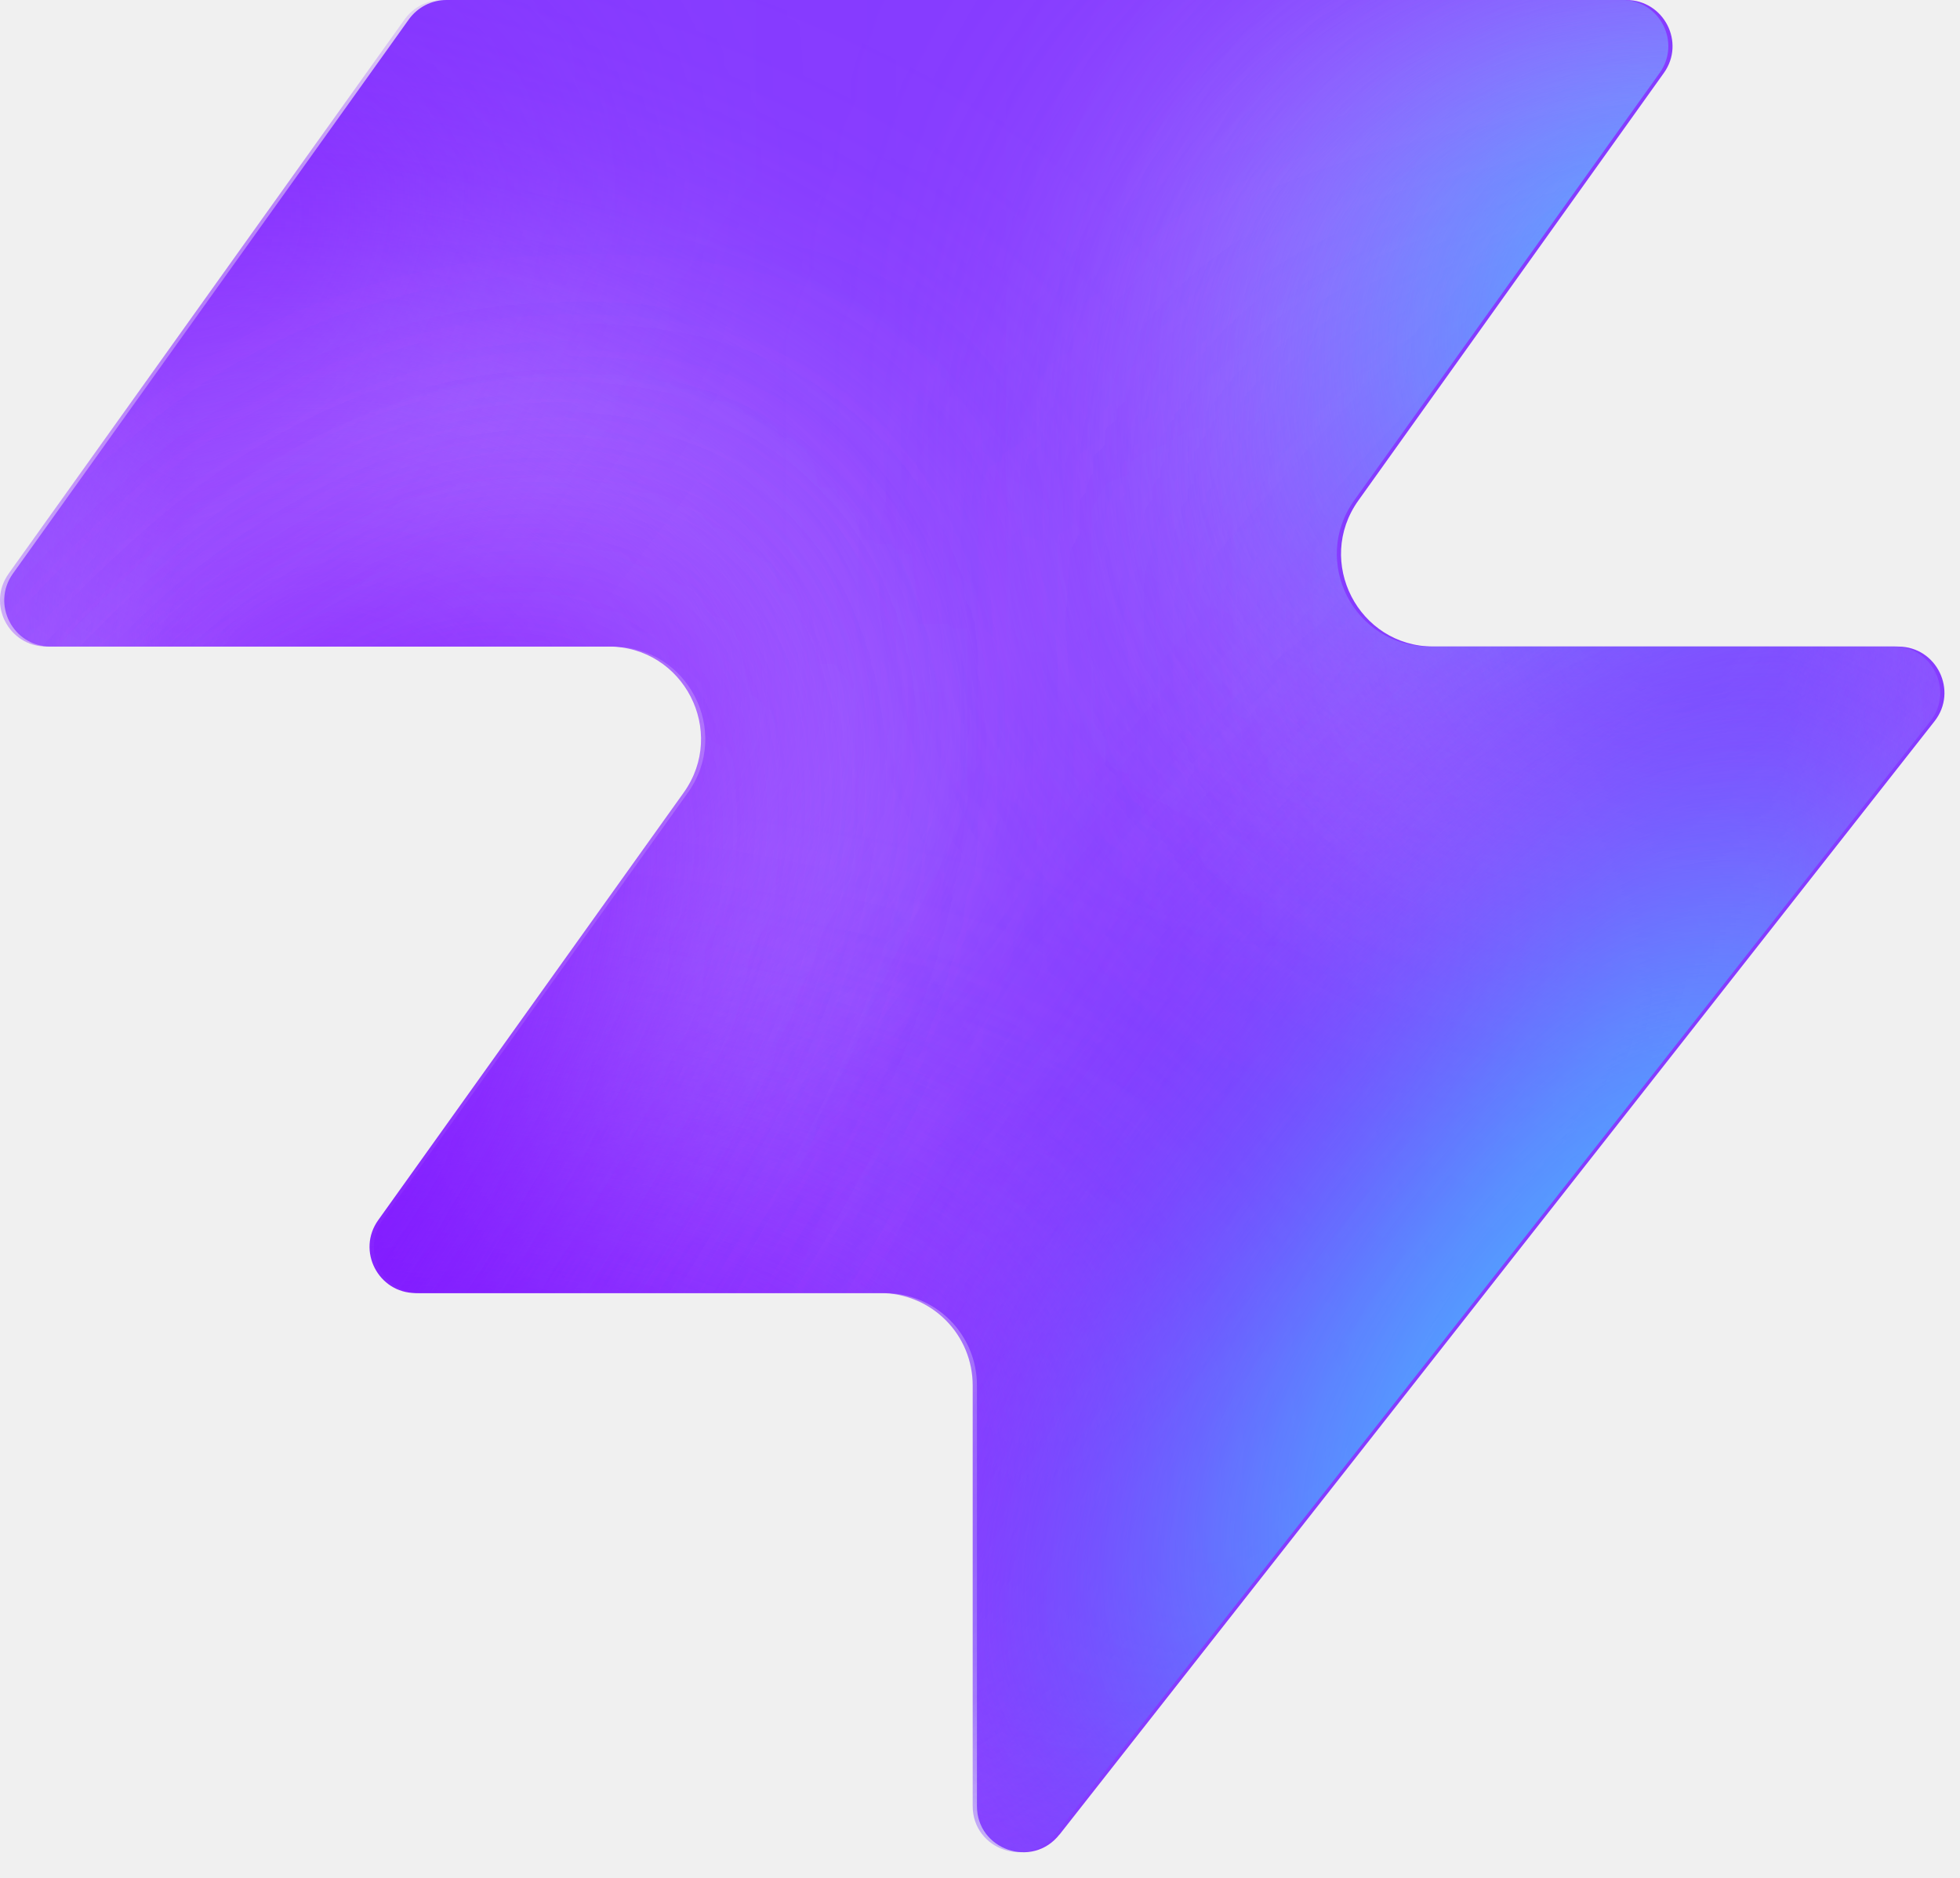
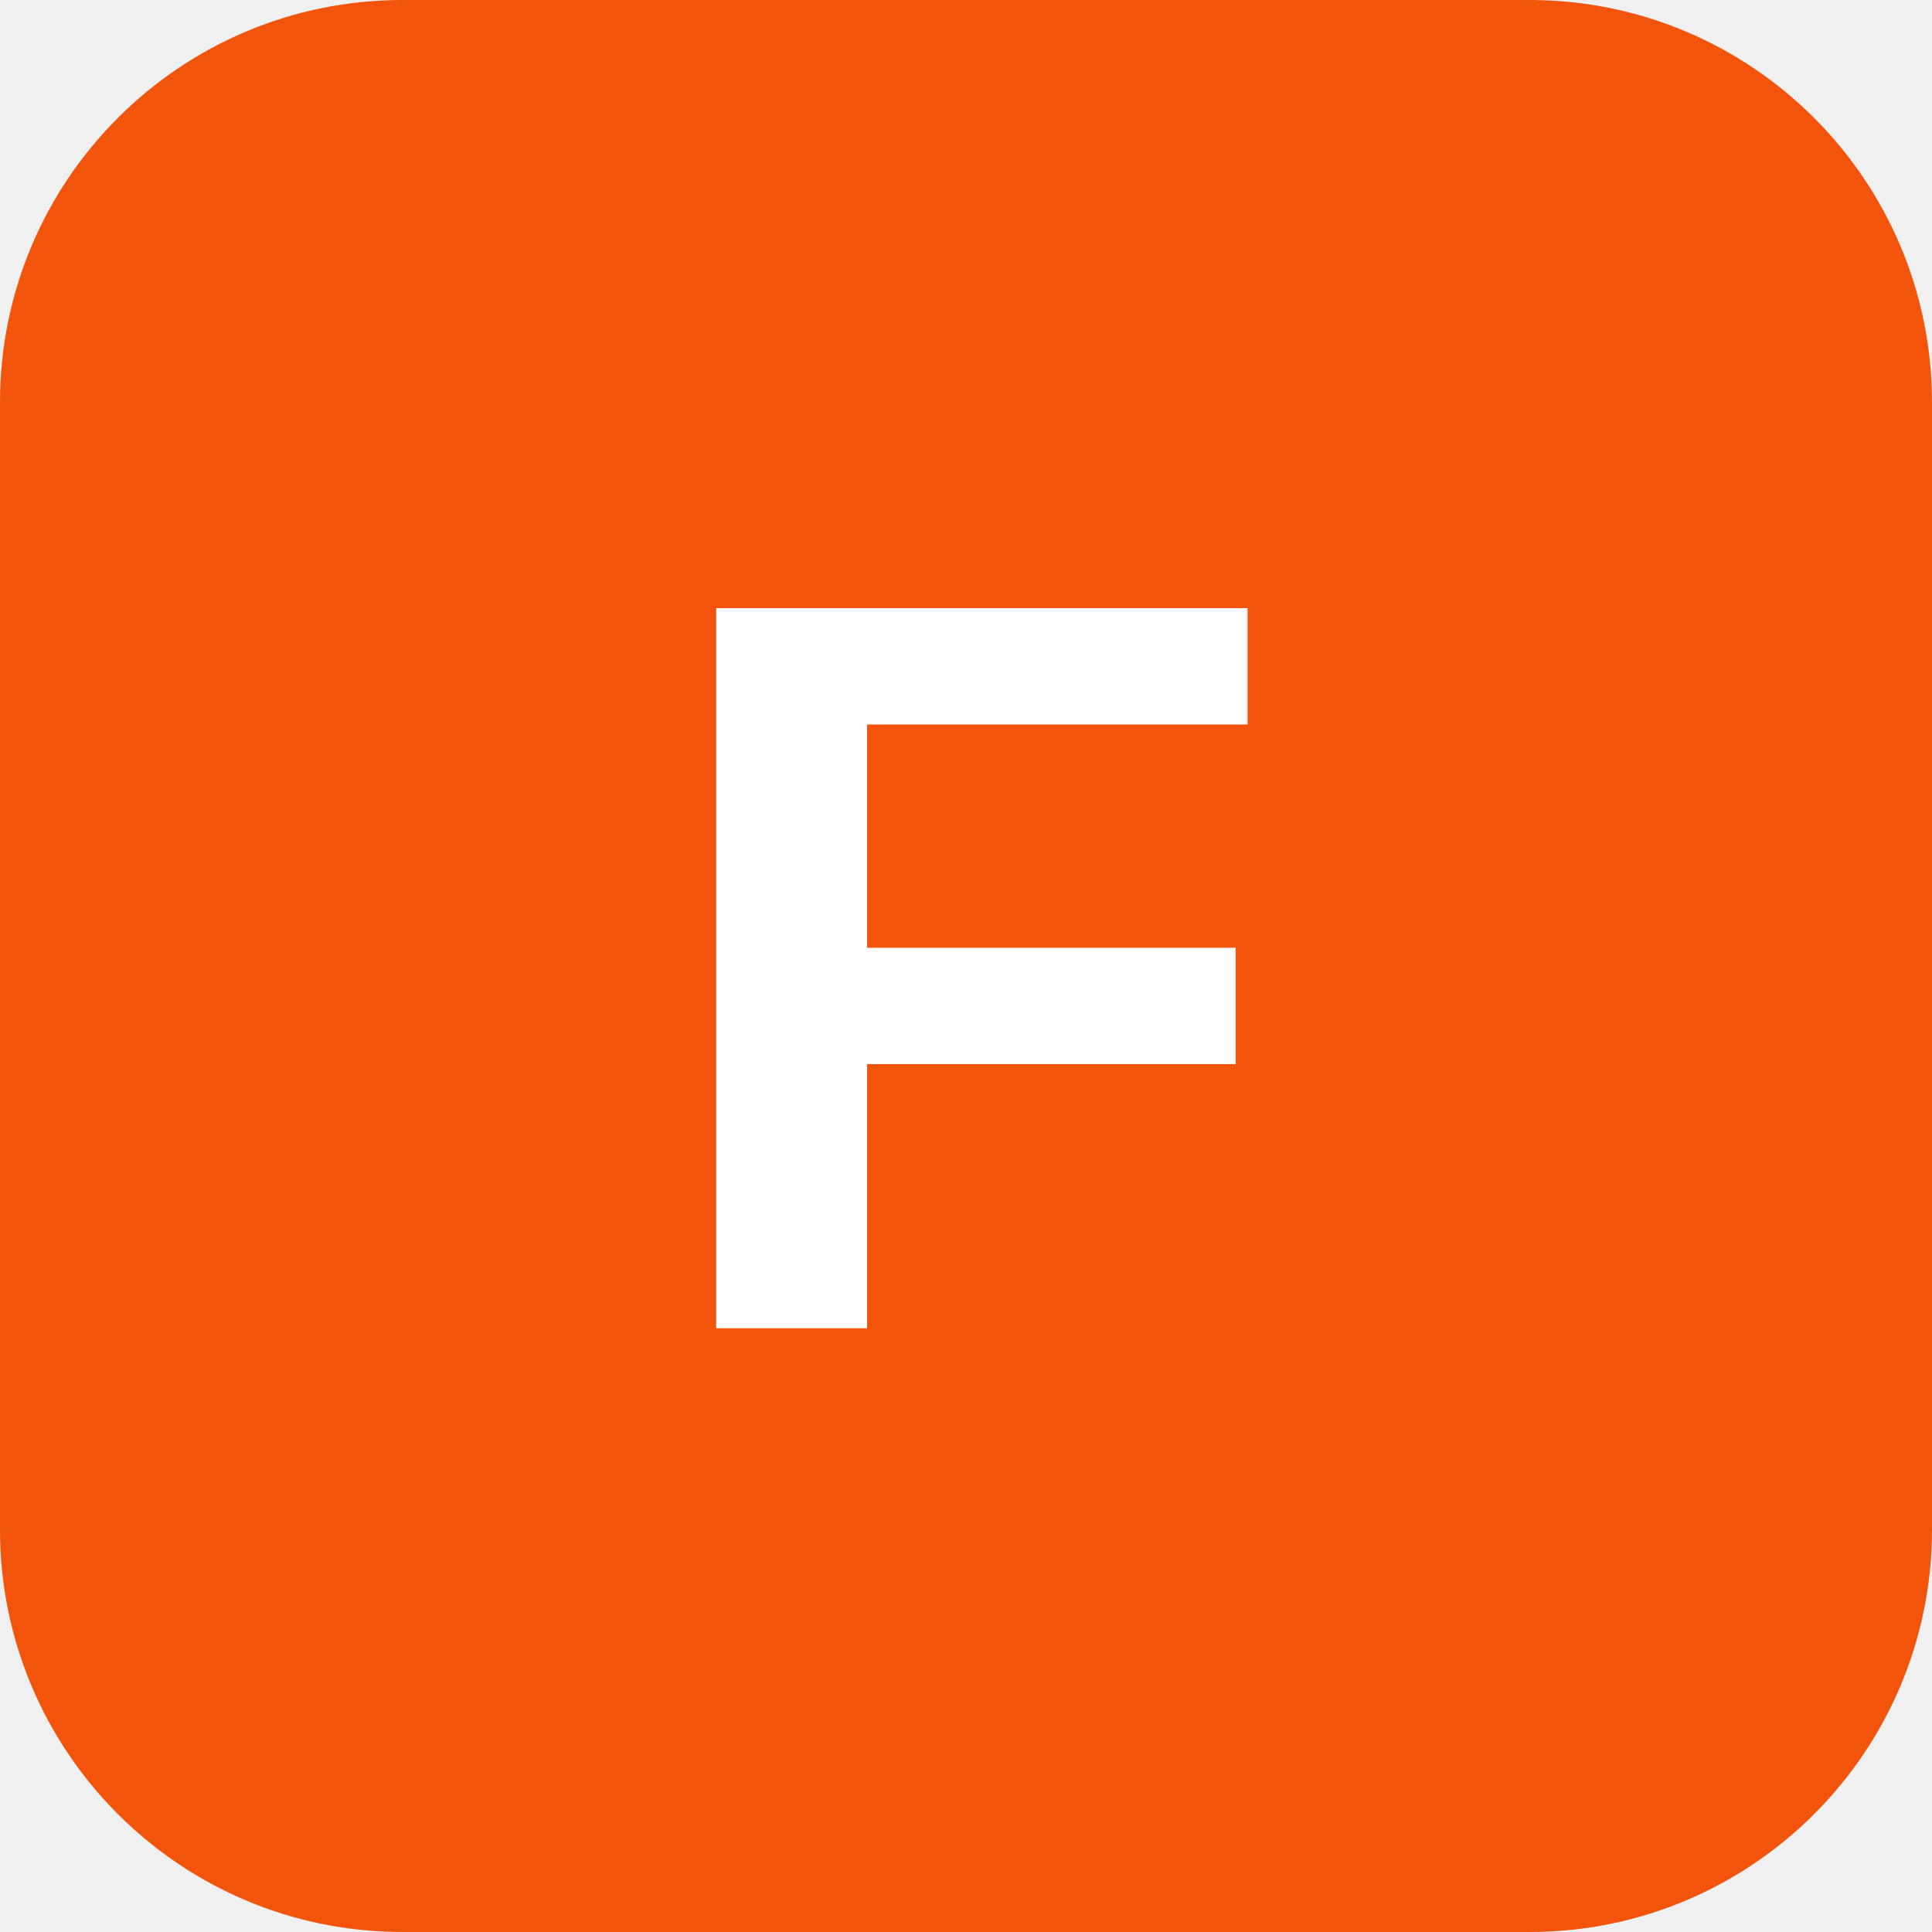
- <svg xmlns="http://www.w3.org/2000/svg" width="48" height="46" fill="none" viewBox="0 0 48 46">
-   <path fill="#863bff" d="M25.946 44.938c-.664.845-2.021.375-2.021-.698V33.937a2.26 2.26 0 0 0-2.262-2.262H10.287c-.92 0-1.456-1.04-.92-1.788l7.48-10.471c1.07-1.497 0-3.578-1.842-3.578H1.237c-.92 0-1.456-1.04-.92-1.788L10.013.474c.214-.297.556-.474.92-.474h28.894c.92 0 1.456 1.04.92 1.788l-7.48 10.471c-1.07 1.498 0 3.579 1.842 3.579h11.377c.943 0 1.473 1.088.89 1.83L25.947 44.94z" style="fill:#863bff;fill:color(display-p3 .525 .23 1);fill-opacity:1" />
-   <mask id="a" width="48" height="46" x="0" y="0" maskUnits="userSpaceOnUse" style="mask-type:alpha">
-     <path fill="#000" d="M25.842 44.938c-.664.844-2.021.375-2.021-.698V33.937a2.26 2.26 0 0 0-2.262-2.262H10.183c-.92 0-1.456-1.04-.92-1.788l7.48-10.471c1.07-1.498 0-3.579-1.842-3.579H1.133c-.92 0-1.456-1.04-.92-1.787L9.91.473c.214-.297.556-.474.92-.474h28.894c.92 0 1.456 1.04.92 1.788l-7.48 10.471c-1.07 1.498 0 3.578 1.842 3.578h11.377c.943 0 1.473 1.088.89 1.832L25.843 44.94z" style="fill:#000;fill-opacity:1" />
-   </mask>
-   <g mask="url(#a)">
-     <g filter="url(#b)">
-       <ellipse cx="5.508" cy="14.704" fill="#ede6ff" rx="5.508" ry="14.704" style="fill:#ede6ff;fill:color(display-p3 .927 .903 1);fill-opacity:1" transform="matrix(.00324 1 1 -.00324 -4.47 31.516)" />
-     </g>
-     <g filter="url(#c)">
-       <ellipse cx="10.399" cy="29.851" fill="#ede6ff" rx="10.399" ry="29.851" style="fill:#ede6ff;fill:color(display-p3 .927 .903 1);fill-opacity:1" transform="matrix(.00324 1 1 -.00324 -39.328 7.883)" />
-     </g>
-     <g filter="url(#d)">
-       <ellipse cx="5.508" cy="30.487" fill="#7e14ff" rx="5.508" ry="30.487" style="fill:#7e14ff;fill:color(display-p3 .492 .077 1);fill-opacity:1" transform="rotate(89.814 -25.913 -14.639)scale(1 -1)" />
-     </g>
-     <g filter="url(#e)">
-       <ellipse cx="5.508" cy="30.599" fill="#7e14ff" rx="5.508" ry="30.599" style="fill:#7e14ff;fill:color(display-p3 .492 .077 1);fill-opacity:1" transform="rotate(89.814 -32.644 -3.334)scale(1 -1)" />
-     </g>
-     <g filter="url(#f)">
-       <ellipse cx="5.508" cy="30.599" fill="#7e14ff" rx="5.508" ry="30.599" style="fill:#7e14ff;fill:color(display-p3 .492 .077 1);fill-opacity:1" transform="matrix(.00324 1 1 -.00324 -34.34 30.47)" />
-     </g>
-     <g filter="url(#g)">
-       <ellipse cx="14.072" cy="22.078" fill="#ede6ff" rx="14.072" ry="22.078" style="fill:#ede6ff;fill:color(display-p3 .927 .903 1);fill-opacity:1" transform="rotate(93.35 24.506 48.493)scale(-1 1)" />
-     </g>
-     <g filter="url(#h)">
-       <ellipse cx="3.47" cy="21.501" fill="#7e14ff" rx="3.47" ry="21.501" style="fill:#7e14ff;fill:color(display-p3 .492 .077 1);fill-opacity:1" transform="rotate(89.009 28.708 47.59)scale(-1 1)" />
-     </g>
-     <g filter="url(#i)">
-       <ellipse cx="3.47" cy="21.501" fill="#7e14ff" rx="3.47" ry="21.501" style="fill:#7e14ff;fill:color(display-p3 .492 .077 1);fill-opacity:1" transform="rotate(89.009 28.708 47.59)scale(-1 1)" />
-     </g>
-     <g filter="url(#j)">
-       <ellipse cx=".387" cy="8.972" fill="#7e14ff" rx="4.407" ry="29.108" style="fill:#7e14ff;fill:color(display-p3 .492 .077 1);fill-opacity:1" transform="rotate(39.51 .387 8.972)" />
-     </g>
-     <g filter="url(#k)">
-       <ellipse cx="47.523" cy="-6.092" fill="#7e14ff" rx="4.407" ry="29.108" style="fill:#7e14ff;fill:color(display-p3 .492 .077 1);fill-opacity:1" transform="rotate(37.892 47.523 -6.092)" />
-     </g>
-     <g filter="url(#l)">
-       <ellipse cx="41.412" cy="6.333" fill="#47bfff" rx="5.971" ry="9.665" style="fill:#47bfff;fill:color(display-p3 .28 .748 1);fill-opacity:1" transform="rotate(37.892 41.412 6.333)" />
-     </g>
-     <g filter="url(#m)">
-       <ellipse cx="-1.879" cy="38.332" fill="#7e14ff" rx="4.407" ry="29.108" style="fill:#7e14ff;fill:color(display-p3 .492 .077 1);fill-opacity:1" transform="rotate(37.892 -1.88 38.332)" />
-     </g>
-     <g filter="url(#n)">
-       <ellipse cx="-1.879" cy="38.332" fill="#7e14ff" rx="4.407" ry="29.108" style="fill:#7e14ff;fill:color(display-p3 .492 .077 1);fill-opacity:1" transform="rotate(37.892 -1.88 38.332)" />
-     </g>
-     <g filter="url(#o)">
-       <ellipse cx="35.651" cy="29.907" fill="#7e14ff" rx="4.407" ry="29.108" style="fill:#7e14ff;fill:color(display-p3 .492 .077 1);fill-opacity:1" transform="rotate(37.892 35.651 29.907)" />
-     </g>
-     <g filter="url(#p)">
-       <ellipse cx="38.418" cy="32.4" fill="#47bfff" rx="5.971" ry="15.297" style="fill:#47bfff;fill:color(display-p3 .28 .748 1);fill-opacity:1" transform="rotate(37.892 38.418 32.4)" />
-     </g>
-   </g>
-   <defs>
-     <filter id="b" width="60.045" height="41.654" x="-19.77" y="16.149" color-interpolation-filters="sRGB" filterUnits="userSpaceOnUse">
-       <feFlood flood-opacity="0" result="BackgroundImageFix" />
-       <feBlend in="SourceGraphic" in2="BackgroundImageFix" result="shape" />
-       <feGaussianBlur result="effect1_foregroundBlur_2002_17158" stdDeviation="7.659" />
-     </filter>
-     <filter id="c" width="90.34" height="51.437" x="-54.613" y="-7.533" color-interpolation-filters="sRGB" filterUnits="userSpaceOnUse">
-       <feFlood flood-opacity="0" result="BackgroundImageFix" />
-       <feBlend in="SourceGraphic" in2="BackgroundImageFix" result="shape" />
-       <feGaussianBlur result="effect1_foregroundBlur_2002_17158" stdDeviation="7.659" />
-     </filter>
-     <filter id="d" width="79.355" height="29.4" x="-49.64" y="2.03" color-interpolation-filters="sRGB" filterUnits="userSpaceOnUse">
-       <feFlood flood-opacity="0" result="BackgroundImageFix" />
-       <feBlend in="SourceGraphic" in2="BackgroundImageFix" result="shape" />
-       <feGaussianBlur result="effect1_foregroundBlur_2002_17158" stdDeviation="4.596" />
-     </filter>
-     <filter id="e" width="79.579" height="29.4" x="-45.045" y="20.029" color-interpolation-filters="sRGB" filterUnits="userSpaceOnUse">
-       <feFlood flood-opacity="0" result="BackgroundImageFix" />
-       <feBlend in="SourceGraphic" in2="BackgroundImageFix" result="shape" />
-       <feGaussianBlur result="effect1_foregroundBlur_2002_17158" stdDeviation="4.596" />
-     </filter>
-     <filter id="f" width="79.579" height="29.4" x="-43.513" y="21.178" color-interpolation-filters="sRGB" filterUnits="userSpaceOnUse">
-       <feFlood flood-opacity="0" result="BackgroundImageFix" />
-       <feBlend in="SourceGraphic" in2="BackgroundImageFix" result="shape" />
-       <feGaussianBlur result="effect1_foregroundBlur_2002_17158" stdDeviation="4.596" />
-     </filter>
-     <filter id="g" width="74.749" height="58.852" x="15.756" y="-17.901" color-interpolation-filters="sRGB" filterUnits="userSpaceOnUse">
-       <feFlood flood-opacity="0" result="BackgroundImageFix" />
-       <feBlend in="SourceGraphic" in2="BackgroundImageFix" result="shape" />
-       <feGaussianBlur result="effect1_foregroundBlur_2002_17158" stdDeviation="7.659" />
-     </filter>
-     <filter id="h" width="61.377" height="25.362" x="23.548" y="2.284" color-interpolation-filters="sRGB" filterUnits="userSpaceOnUse">
-       <feFlood flood-opacity="0" result="BackgroundImageFix" />
-       <feBlend in="SourceGraphic" in2="BackgroundImageFix" result="shape" />
-       <feGaussianBlur result="effect1_foregroundBlur_2002_17158" stdDeviation="4.596" />
-     </filter>
-     <filter id="i" width="61.377" height="25.362" x="23.548" y="2.284" color-interpolation-filters="sRGB" filterUnits="userSpaceOnUse">
-       <feFlood flood-opacity="0" result="BackgroundImageFix" />
-       <feBlend in="SourceGraphic" in2="BackgroundImageFix" result="shape" />
-       <feGaussianBlur result="effect1_foregroundBlur_2002_17158" stdDeviation="4.596" />
-     </filter>
-     <filter id="j" width="56.045" height="63.649" x="-27.636" y="-22.853" color-interpolation-filters="sRGB" filterUnits="userSpaceOnUse">
-       <feFlood flood-opacity="0" result="BackgroundImageFix" />
-       <feBlend in="SourceGraphic" in2="BackgroundImageFix" result="shape" />
-       <feGaussianBlur result="effect1_foregroundBlur_2002_17158" stdDeviation="4.596" />
-     </filter>
-     <filter id="k" width="54.814" height="64.646" x="20.116" y="-38.415" color-interpolation-filters="sRGB" filterUnits="userSpaceOnUse">
-       <feFlood flood-opacity="0" result="BackgroundImageFix" />
-       <feBlend in="SourceGraphic" in2="BackgroundImageFix" result="shape" />
-       <feGaussianBlur result="effect1_foregroundBlur_2002_17158" stdDeviation="4.596" />
-     </filter>
-     <filter id="l" width="33.541" height="35.313" x="24.641" y="-11.323" color-interpolation-filters="sRGB" filterUnits="userSpaceOnUse">
-       <feFlood flood-opacity="0" result="BackgroundImageFix" />
-       <feBlend in="SourceGraphic" in2="BackgroundImageFix" result="shape" />
-       <feGaussianBlur result="effect1_foregroundBlur_2002_17158" stdDeviation="4.596" />
-     </filter>
-     <filter id="m" width="54.814" height="64.646" x="-29.286" y="6.009" color-interpolation-filters="sRGB" filterUnits="userSpaceOnUse">
-       <feFlood flood-opacity="0" result="BackgroundImageFix" />
-       <feBlend in="SourceGraphic" in2="BackgroundImageFix" result="shape" />
-       <feGaussianBlur result="effect1_foregroundBlur_2002_17158" stdDeviation="4.596" />
-     </filter>
-     <filter id="n" width="54.814" height="64.646" x="-29.286" y="6.009" color-interpolation-filters="sRGB" filterUnits="userSpaceOnUse">
-       <feFlood flood-opacity="0" result="BackgroundImageFix" />
-       <feBlend in="SourceGraphic" in2="BackgroundImageFix" result="shape" />
-       <feGaussianBlur result="effect1_foregroundBlur_2002_17158" stdDeviation="4.596" />
-     </filter>
-     <filter id="o" width="54.814" height="64.646" x="8.244" y="-2.416" color-interpolation-filters="sRGB" filterUnits="userSpaceOnUse">
-       <feFlood flood-opacity="0" result="BackgroundImageFix" />
-       <feBlend in="SourceGraphic" in2="BackgroundImageFix" result="shape" />
-       <feGaussianBlur result="effect1_foregroundBlur_2002_17158" stdDeviation="4.596" />
-     </filter>
-     <filter id="p" width="39.409" height="43.623" x="18.713" y="10.588" color-interpolation-filters="sRGB" filterUnits="userSpaceOnUse">
-       <feFlood flood-opacity="0" result="BackgroundImageFix" />
-       <feBlend in="SourceGraphic" in2="BackgroundImageFix" result="shape" />
-       <feGaussianBlur result="effect1_foregroundBlur_2002_17158" stdDeviation="4.596" />
-     </filter>
-   </defs>
+ <svg xmlns="http://www.w3.org/2000/svg" width="48" height="48" viewBox="0 0 48 48">
+   <rect width="48" height="48" rx="10" fill="#f2540b" />
+   <text x="24" y="33" text-anchor="middle" font-family="Arial, Helvetica, sans-serif" font-weight="700" font-size="26" fill="#ffffff">F</text>
</svg>
